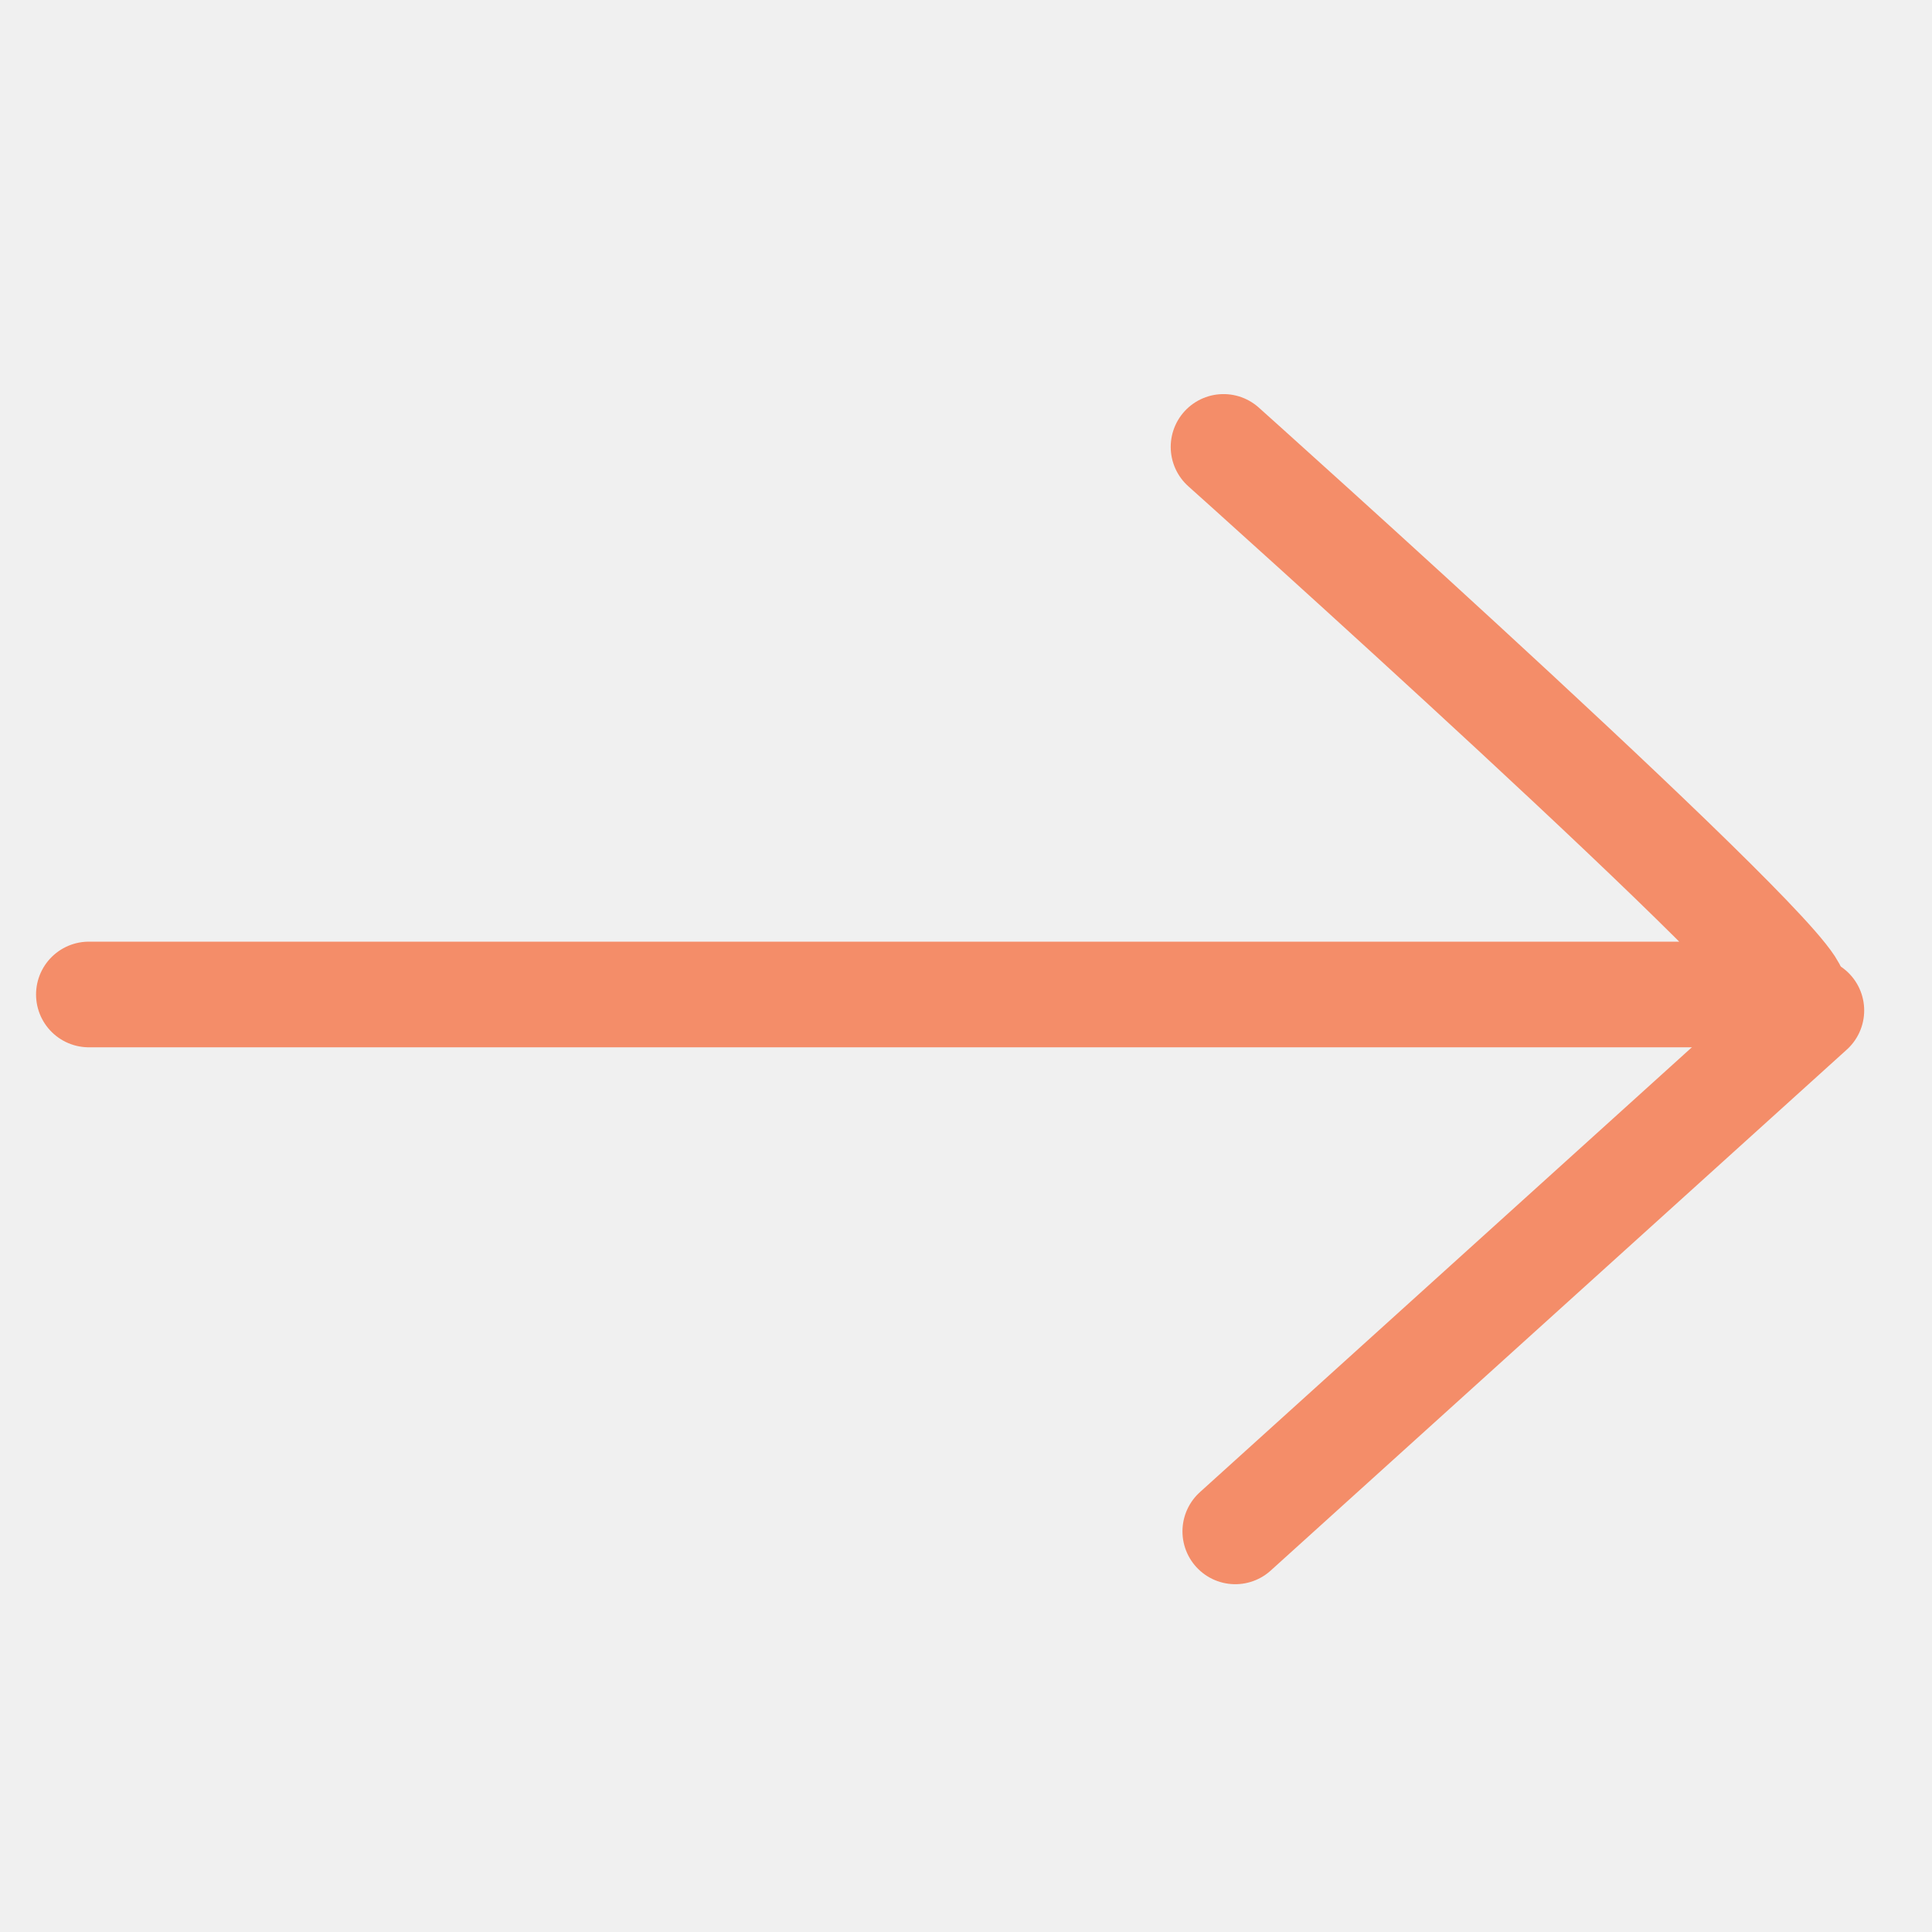
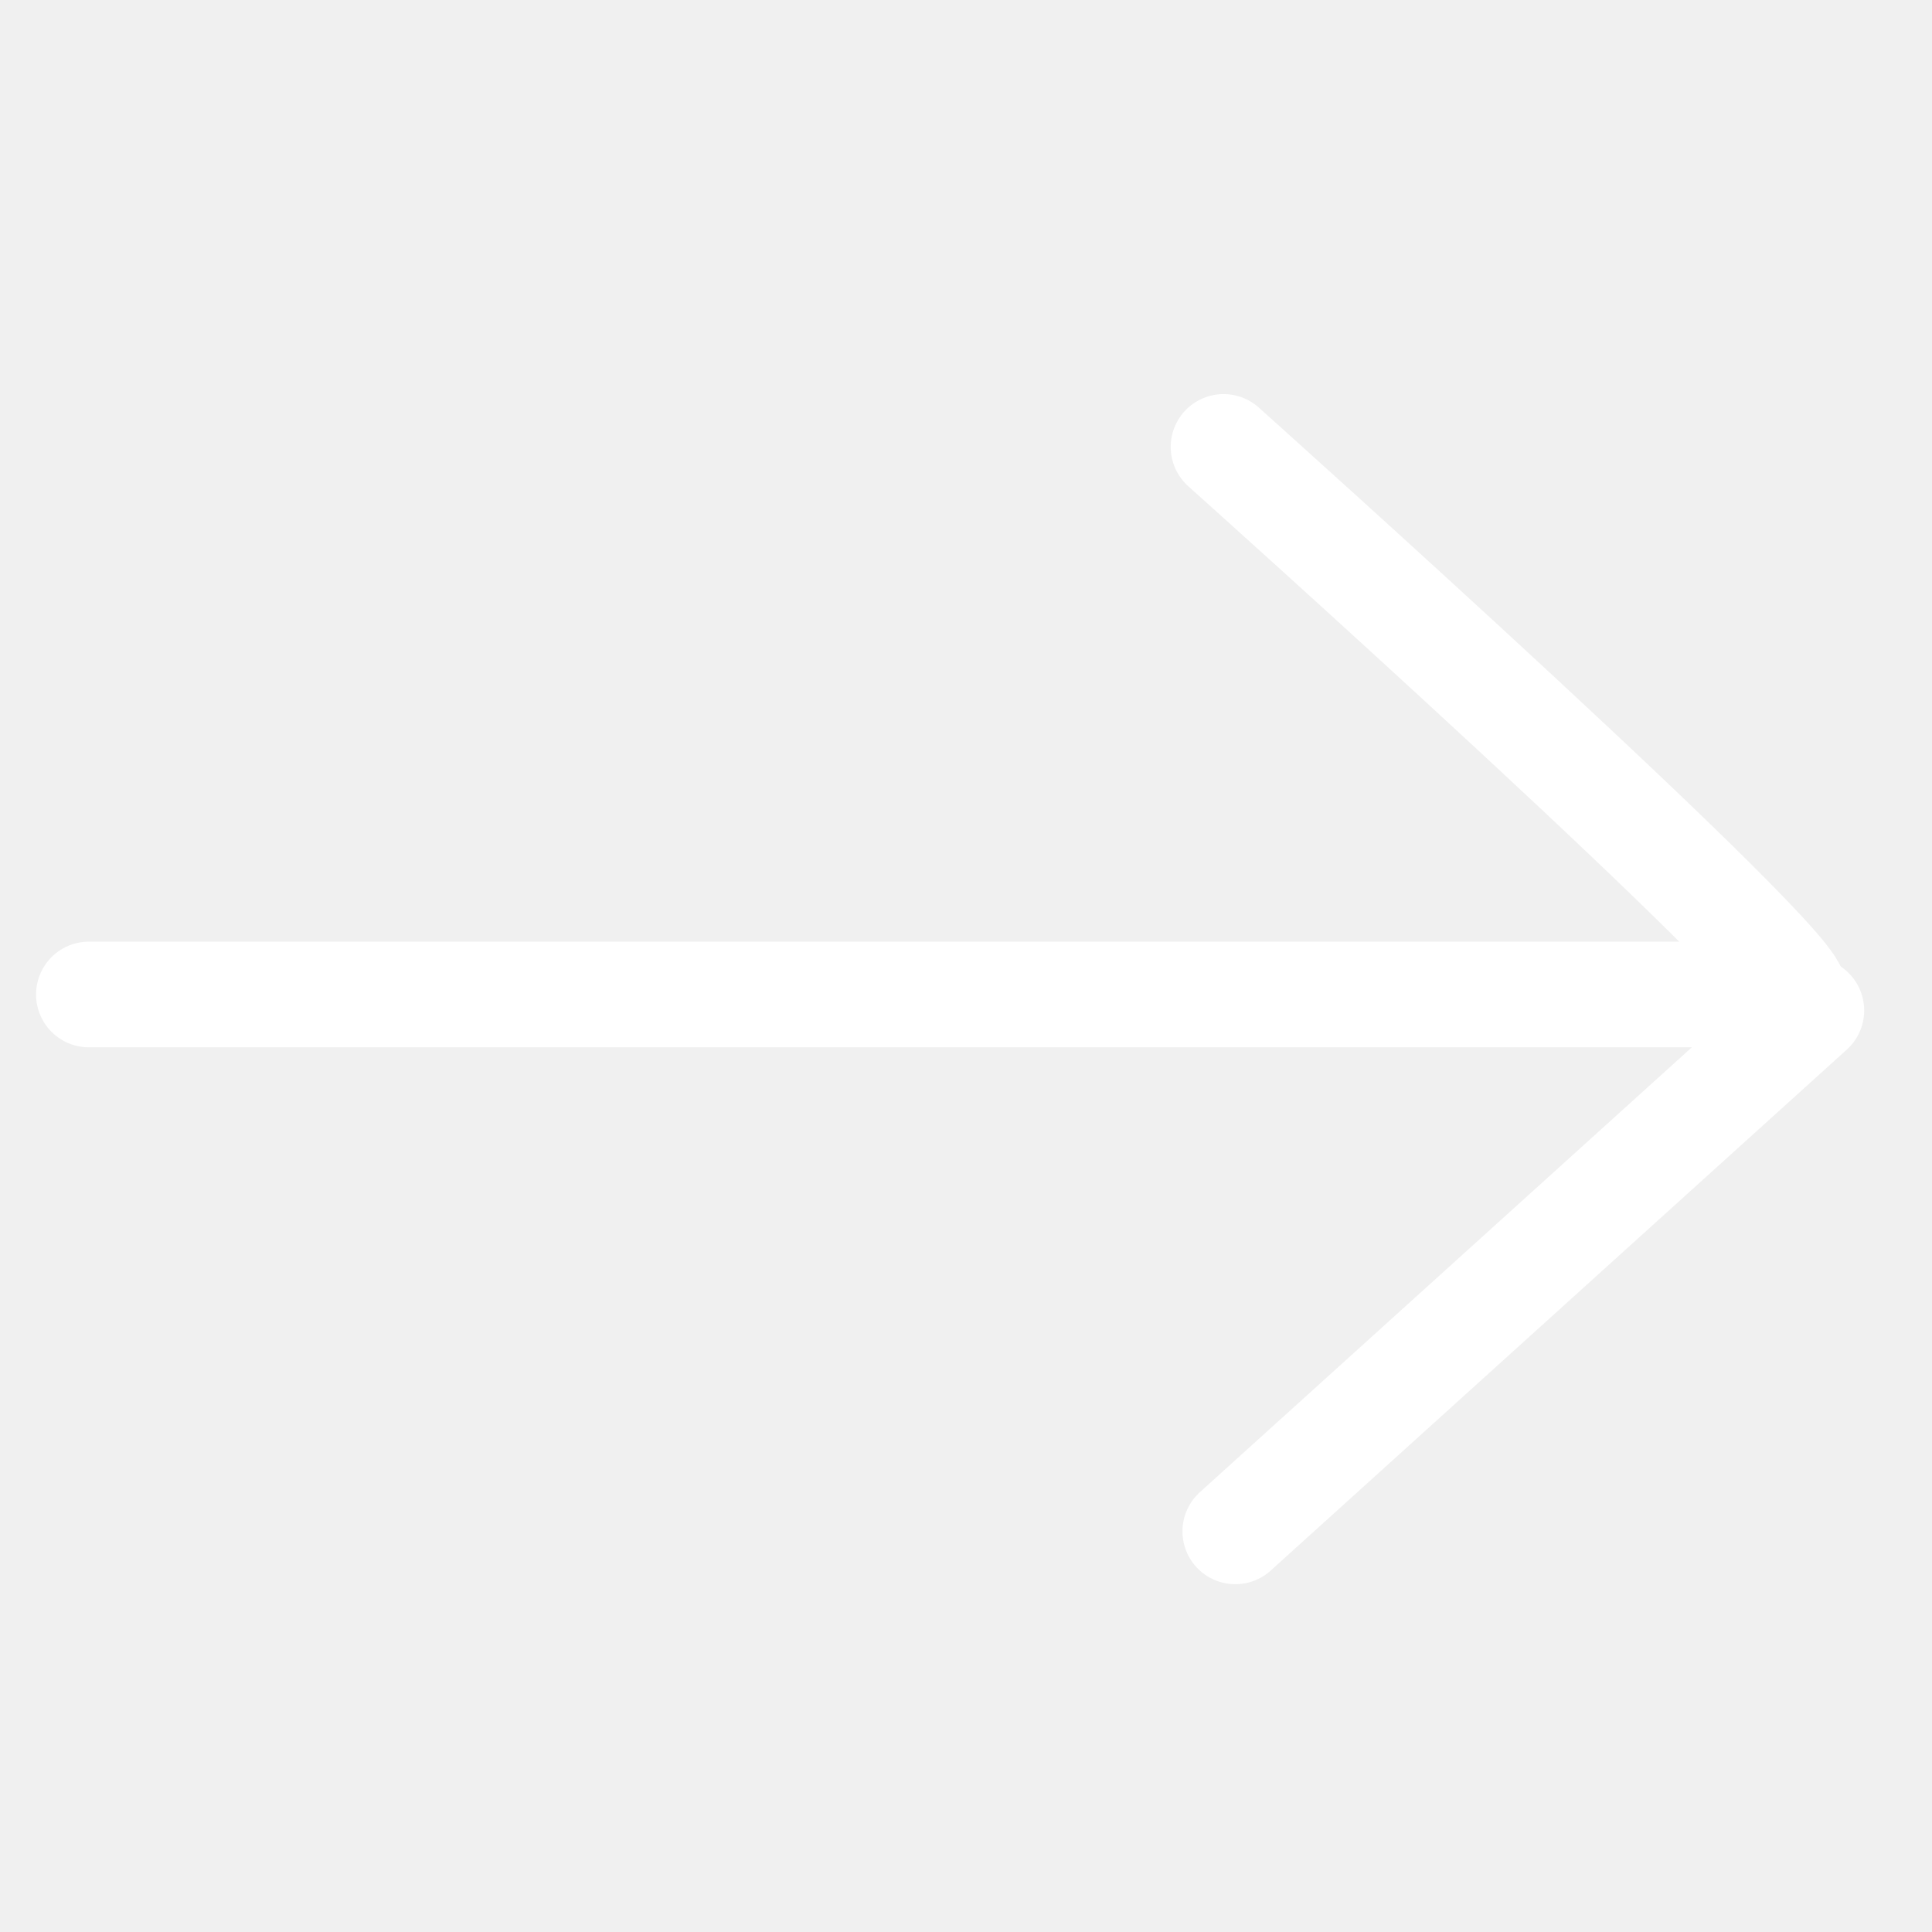
<svg xmlns="http://www.w3.org/2000/svg" viewBox="0 0 500 500">
  <defs>
    <style>
      .cls-1 {
        fill: none;
-         stroke: #f48d69;
+         stroke: #FFFFFF;
        stroke-linecap: round;
        stroke-linejoin: round;
        stroke-width: 27.34px;
      }
    </style>
  </defs>
  <g id="next">
    <path class="cls-1" d="M316.65,115.66S469.54,252.55,464.22,257.37H23" />
    <line class="cls-1" x1="319.69" y1="396.32" x2="468.78" y2="261.5" />
  </g>
</svg>
